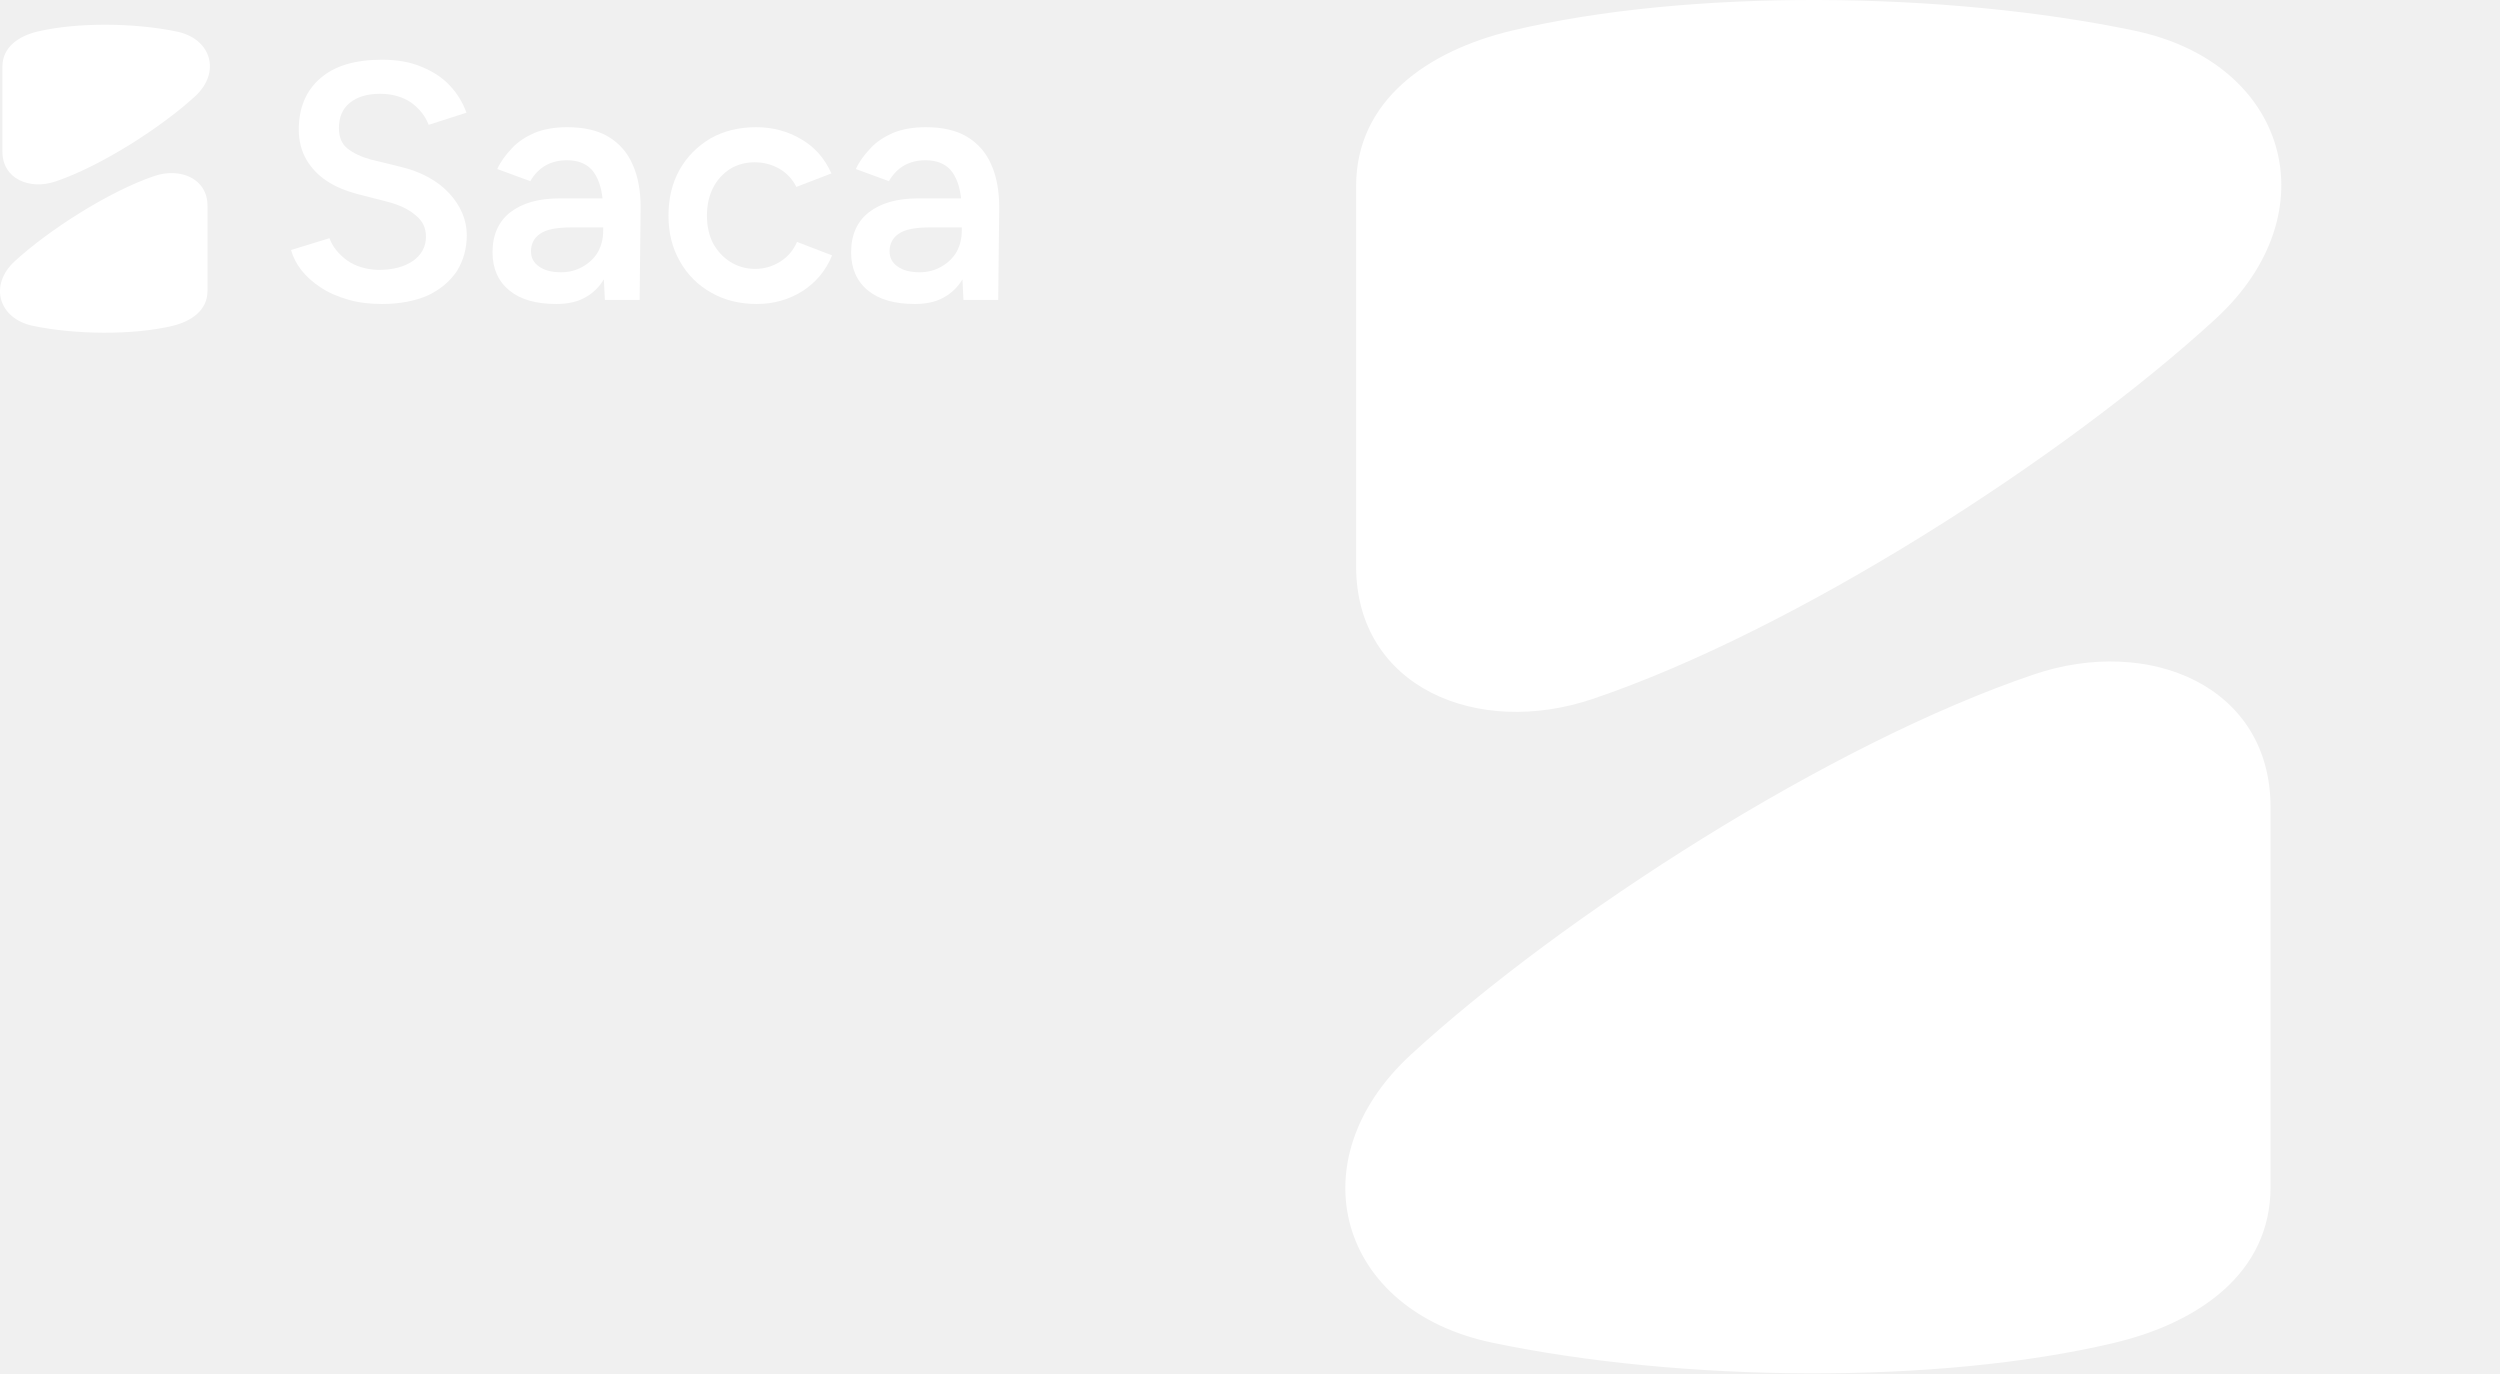
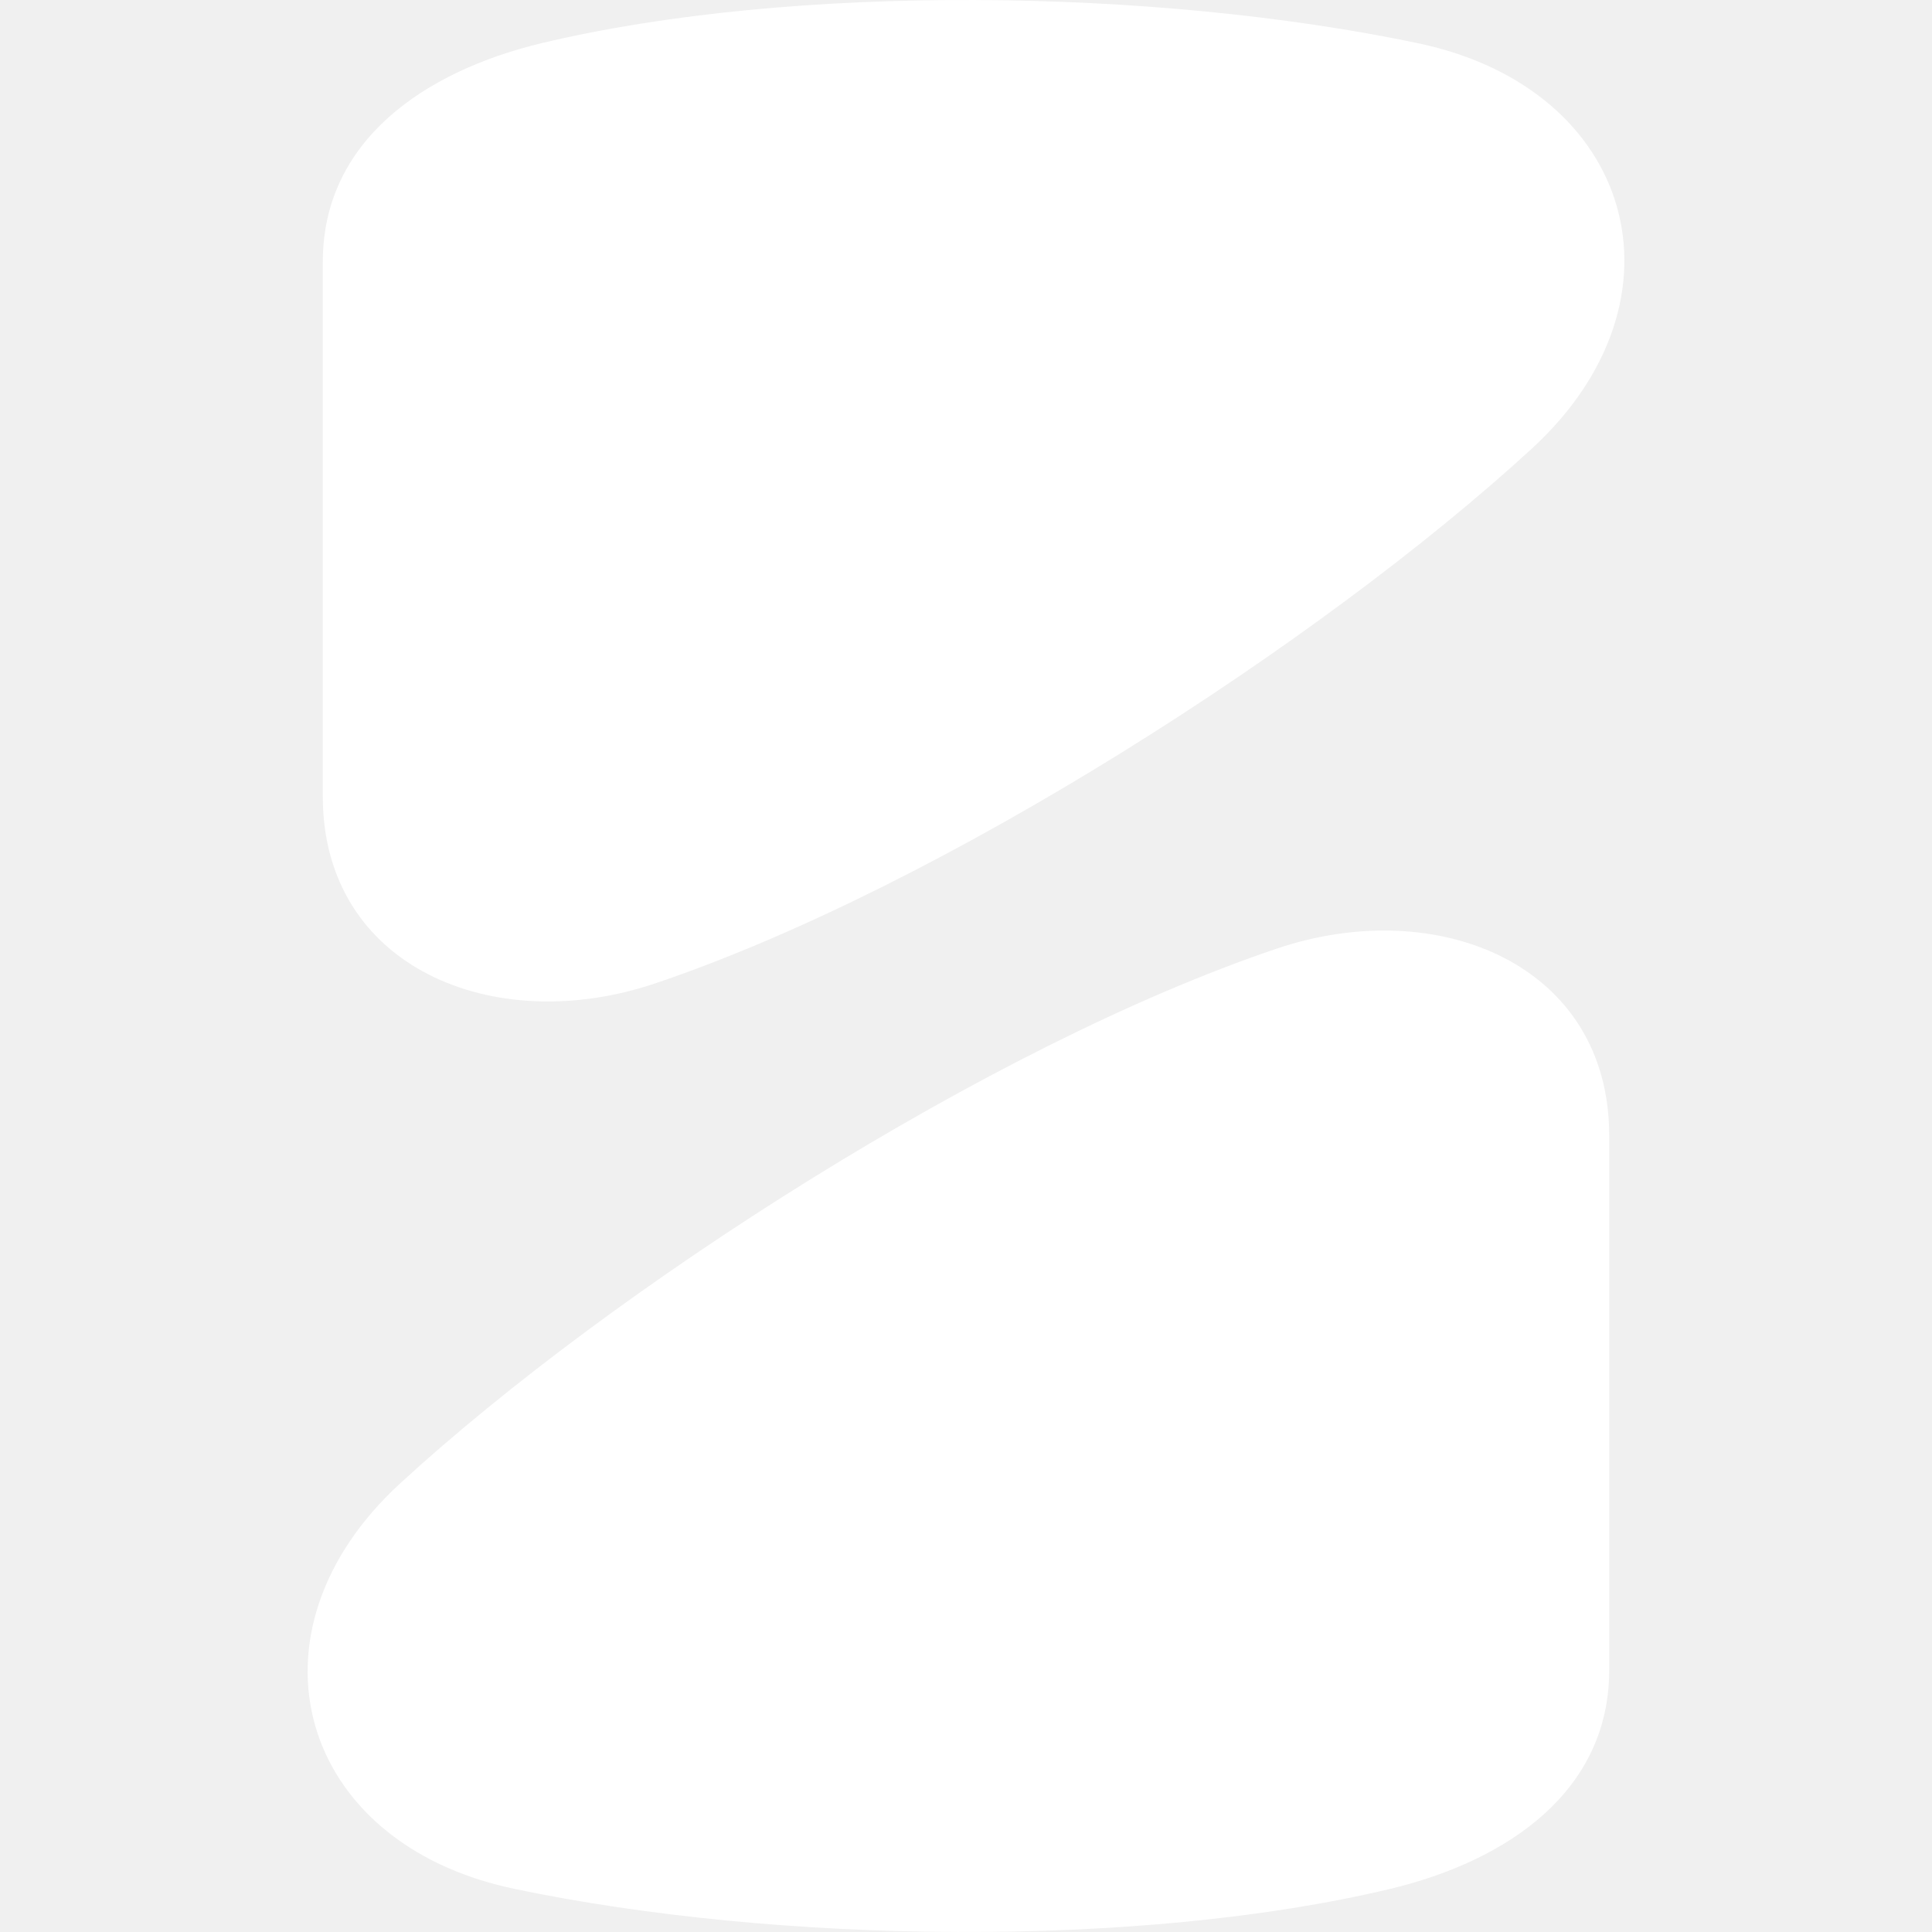
- <svg xmlns="http://www.w3.org/2000/svg" width="100%" height="100%" viewBox="0 0 983 540" version="1.1" xml:space="preserve" style="fill-rule:evenodd;clip-rule:evenodd;stroke-linejoin:round;stroke-miterlimit:2;">
-   <rect id="Completo" x="0" y="0" width="393.18" height="140.55" style="fill:none;" />
-   <clipPath id="_clip1">
-     <rect id="Completo1" x="0" y="0" width="393.18" height="140.55" />
-   </clipPath>
-   <g clip-path="url(#_clip1)">
-     <g transform="matrix(1,0,0,1,144.99,95.31)">
-       <g transform="matrix(1.904085,0,0,1.904085,-36.40152,22.62424)">
-         <g transform="matrix(69.67,0,0,69.67,0,0)">
-           <path d="M0.313,0.012C0.277,0.012 0.243,0.008 0.213,-0.001C0.182,-0.01 0.156,-0.021 0.132,-0.037C0.109,-0.052 0.09,-0.069 0.075,-0.088C0.06,-0.107 0.05,-0.127 0.044,-0.148L0.158,-0.183C0.167,-0.158 0.184,-0.137 0.209,-0.118C0.234,-0.1 0.266,-0.09 0.303,-0.089C0.346,-0.089 0.38,-0.098 0.406,-0.116C0.431,-0.134 0.444,-0.158 0.444,-0.187C0.444,-0.214 0.434,-0.235 0.412,-0.252C0.391,-0.27 0.362,-0.283 0.326,-0.292L0.24,-0.314C0.207,-0.323 0.177,-0.335 0.151,-0.352C0.125,-0.369 0.105,-0.39 0.09,-0.415C0.075,-0.441 0.067,-0.471 0.067,-0.505C0.067,-0.57 0.089,-0.621 0.131,-0.657C0.173,-0.694 0.234,-0.712 0.314,-0.712C0.359,-0.712 0.398,-0.705 0.431,-0.691C0.465,-0.677 0.493,-0.659 0.515,-0.635C0.537,-0.612 0.553,-0.585 0.564,-0.555L0.452,-0.519C0.442,-0.545 0.425,-0.567 0.4,-0.585C0.375,-0.602 0.344,-0.611 0.308,-0.611C0.27,-0.611 0.24,-0.602 0.218,-0.584C0.196,-0.566 0.186,-0.541 0.186,-0.509C0.186,-0.483 0.194,-0.463 0.211,-0.449C0.229,-0.435 0.252,-0.424 0.281,-0.416L0.367,-0.395C0.43,-0.38 0.479,-0.353 0.513,-0.316C0.547,-0.279 0.565,-0.237 0.565,-0.192C0.565,-0.152 0.555,-0.117 0.536,-0.086C0.516,-0.056 0.488,-0.032 0.451,-0.014C0.413,0.003 0.367,0.012 0.313,0.012Z" style="fill:white;fill-rule:nonzero;" />
+ <svg xmlns="http://www.w3.org/2000/svg" width="100%" height="100%" viewBox="0 0 540 540" version="1.1" xml:space="preserve" style="fill-rule:evenodd;clip-rule:evenodd;stroke-linejoin:round;stroke-miterlimit:2;">
+   <g transform="matrix(1,0,0,1,-443,0)">
+     <g id="Logo" transform="matrix(1.373417,0,0,3.842049,-165.6708,0)">
+       <rect x="443.18" y="0" width="393.18" height="140.55" style="fill:none;" />
+       <clipPath id="_clip1">
+         <rect x="443.18" y="0" width="393.18" height="140.55" />
+       </clipPath>
+       <g clip-path="url(#_clip1)">
+         <g transform="matrix(6.181724,0,0,2.20978,-37.96335,-85.02835)">
+           <path d="M123.61,100.66C115.36,102.63 103.44,102.48 94.76,100.66C87.64,99.17 85.65,92.23 91.01,87.31C97.98,80.91 110.44,72.89 119.86,69.71C125.18,67.91 130.81,70.24 130.81,75.86L130.81,93.46C130.81,97.44 127.48,99.73 123.61,100.66Z" style="fill:white;fill-rule:nonzero;" />
        </g>
-         <g transform="matrix(69.67,0,0,69.67,42.3099,0)">
-           <path d="M0.223,0.012C0.163,0.012 0.117,-0.001 0.084,-0.028C0.051,-0.055 0.034,-0.093 0.034,-0.141C0.034,-0.193 0.052,-0.233 0.087,-0.26C0.122,-0.287 0.17,-0.301 0.233,-0.301L0.36,-0.301C0.356,-0.338 0.345,-0.366 0.329,-0.385C0.312,-0.404 0.287,-0.414 0.255,-0.414C0.231,-0.414 0.21,-0.409 0.192,-0.399C0.174,-0.389 0.158,-0.373 0.146,-0.352L0.048,-0.388C0.058,-0.41 0.073,-0.43 0.091,-0.449C0.108,-0.468 0.131,-0.483 0.158,-0.495C0.185,-0.506 0.217,-0.512 0.255,-0.512C0.304,-0.512 0.345,-0.503 0.377,-0.484C0.409,-0.465 0.434,-0.437 0.449,-0.402C0.465,-0.367 0.473,-0.324 0.473,-0.274L0.47,-0L0.367,-0L0.364,-0.061C0.35,-0.038 0.332,-0.02 0.308,-0.007C0.285,0.006 0.256,0.012 0.223,0.012ZM0.237,-0.082C0.262,-0.082 0.283,-0.088 0.302,-0.099C0.321,-0.11 0.336,-0.124 0.347,-0.143C0.357,-0.162 0.362,-0.182 0.362,-0.205L0.362,-0.215L0.269,-0.215C0.224,-0.215 0.193,-0.209 0.175,-0.196C0.157,-0.184 0.148,-0.166 0.148,-0.144C0.148,-0.125 0.156,-0.11 0.172,-0.099C0.187,-0.088 0.209,-0.082 0.237,-0.082Z" style="fill:white;fill-rule:nonzero;" />
+         <g transform="matrix(6.181724,0,0,2.20978,-37.96335,-85.02835)">
+           <path d="M95.66,39.9C103.91,37.93 115.83,38.08 124.51,39.9C131.63,41.39 133.62,48.33 128.26,53.25C121.29,59.65 108.83,67.67 99.41,70.85C94.09,72.65 88.46,70.32 88.46,64.7L88.46,47.1C88.46,43.12 91.79,40.83 95.66,39.9Z" style="fill:white;fill-rule:nonzero;" />
        </g>
-         <g transform="matrix(69.67,0,0,69.67,78.64517,0)">
-           <path d="M0.296,0.012C0.245,0.012 0.2,0.001 0.16,-0.022C0.121,-0.044 0.09,-0.075 0.068,-0.114C0.045,-0.154 0.034,-0.199 0.034,-0.25C0.034,-0.301 0.045,-0.347 0.067,-0.386C0.089,-0.425 0.12,-0.456 0.159,-0.479C0.198,-0.501 0.243,-0.512 0.294,-0.512C0.343,-0.512 0.388,-0.5 0.428,-0.476C0.468,-0.453 0.497,-0.419 0.517,-0.375L0.413,-0.335C0.402,-0.357 0.386,-0.375 0.364,-0.388C0.342,-0.401 0.317,-0.408 0.289,-0.408C0.262,-0.408 0.237,-0.401 0.216,-0.388C0.195,-0.374 0.178,-0.356 0.166,-0.332C0.154,-0.308 0.148,-0.281 0.148,-0.25C0.148,-0.219 0.154,-0.192 0.166,-0.168C0.179,-0.145 0.196,-0.126 0.217,-0.113C0.239,-0.099 0.264,-0.092 0.291,-0.092C0.319,-0.092 0.344,-0.1 0.366,-0.114C0.388,-0.128 0.404,-0.147 0.415,-0.172L0.519,-0.132C0.5,-0.086 0.47,-0.051 0.431,-0.026C0.391,-0.001 0.346,0.012 0.296,0.012Z" style="fill:white;fill-rule:nonzero;" />
-         </g>
-         <g transform="matrix(69.67,0,0,69.67,116.3596,0)">
-           <path d="M0.223,0.012C0.163,0.012 0.117,-0.001 0.084,-0.028C0.051,-0.055 0.034,-0.093 0.034,-0.141C0.034,-0.193 0.052,-0.233 0.087,-0.26C0.122,-0.287 0.17,-0.301 0.233,-0.301L0.36,-0.301C0.356,-0.338 0.345,-0.366 0.329,-0.385C0.312,-0.404 0.287,-0.414 0.255,-0.414C0.231,-0.414 0.21,-0.409 0.192,-0.399C0.174,-0.389 0.158,-0.373 0.146,-0.352L0.048,-0.388C0.058,-0.41 0.073,-0.43 0.091,-0.449C0.108,-0.468 0.131,-0.483 0.158,-0.495C0.185,-0.506 0.217,-0.512 0.255,-0.512C0.304,-0.512 0.345,-0.503 0.377,-0.484C0.409,-0.465 0.434,-0.437 0.449,-0.402C0.465,-0.367 0.473,-0.324 0.473,-0.274L0.47,-0L0.367,-0L0.364,-0.061C0.35,-0.038 0.332,-0.02 0.308,-0.007C0.285,0.006 0.256,0.012 0.223,0.012ZM0.237,-0.082C0.262,-0.082 0.283,-0.088 0.302,-0.099C0.321,-0.11 0.336,-0.124 0.347,-0.143C0.357,-0.162 0.362,-0.182 0.362,-0.205L0.362,-0.215L0.269,-0.215C0.224,-0.215 0.193,-0.209 0.175,-0.196C0.157,-0.184 0.148,-0.166 0.148,-0.144C0.148,-0.125 0.156,-0.11 0.172,-0.099C0.187,-0.088 0.209,-0.082 0.237,-0.082Z" style="fill:white;fill-rule:nonzero;" />
-         </g>
-       </g>
-     </g>
-     <g transform="matrix(1.904085,0,0,1.904085,-167.4848,-63.54408)">
-       <path d="M123.61,100.66C115.36,102.63 103.44,102.48 94.76,100.66C87.64,99.17 85.65,92.23 91.01,87.31C97.98,80.91 110.44,72.89 119.86,69.71C125.18,67.91 130.81,70.24 130.81,75.86L130.81,93.46C130.81,97.44 127.48,99.73 123.61,100.66Z" style="fill:white;fill-rule:nonzero;" />
-     </g>
-     <g transform="matrix(1.904085,0,0,1.904085,-167.4848,-63.54408)">
-       <path d="M95.66,39.9C103.91,37.93 115.83,38.08 124.51,39.9C131.63,41.39 133.62,48.33 128.26,53.25C121.29,59.65 108.83,67.67 99.41,70.85C94.09,72.65 88.46,70.32 88.46,64.7L88.46,47.1C88.46,43.12 91.79,40.83 95.66,39.9Z" style="fill:white;fill-rule:nonzero;" />
-     </g>
-   </g>
-   <g id="Logo" transform="matrix(1.373417,0,0,3.842049,-165.6708,0)">
-     <rect x="443.18" y="0" width="393.18" height="140.55" style="fill:none;" />
-     <clipPath id="_clip2">
-       <rect x="443.18" y="0" width="393.18" height="140.55" />
-     </clipPath>
-     <g clip-path="url(#_clip2)">
-       <g transform="matrix(6.181724,0,0,2.20978,-37.96335,-85.02835)">
-         <path d="M123.61,100.66C115.36,102.63 103.44,102.48 94.76,100.66C87.64,99.17 85.65,92.23 91.01,87.31C97.98,80.91 110.44,72.89 119.86,69.71C125.18,67.91 130.81,70.24 130.81,75.86L130.81,93.46C130.81,97.44 127.48,99.73 123.61,100.66Z" style="fill:white;fill-rule:nonzero;" />
-       </g>
-       <g transform="matrix(6.181724,0,0,2.20978,-37.96335,-85.02835)">
-         <path d="M95.66,39.9C103.91,37.93 115.83,38.08 124.51,39.9C131.63,41.39 133.62,48.33 128.26,53.25C121.29,59.65 108.83,67.67 99.41,70.85C94.09,72.65 88.46,70.32 88.46,64.7L88.46,47.1C88.46,43.12 91.79,40.83 95.66,39.9Z" style="fill:white;fill-rule:nonzero;" />
      </g>
    </g>
  </g>
</svg>
